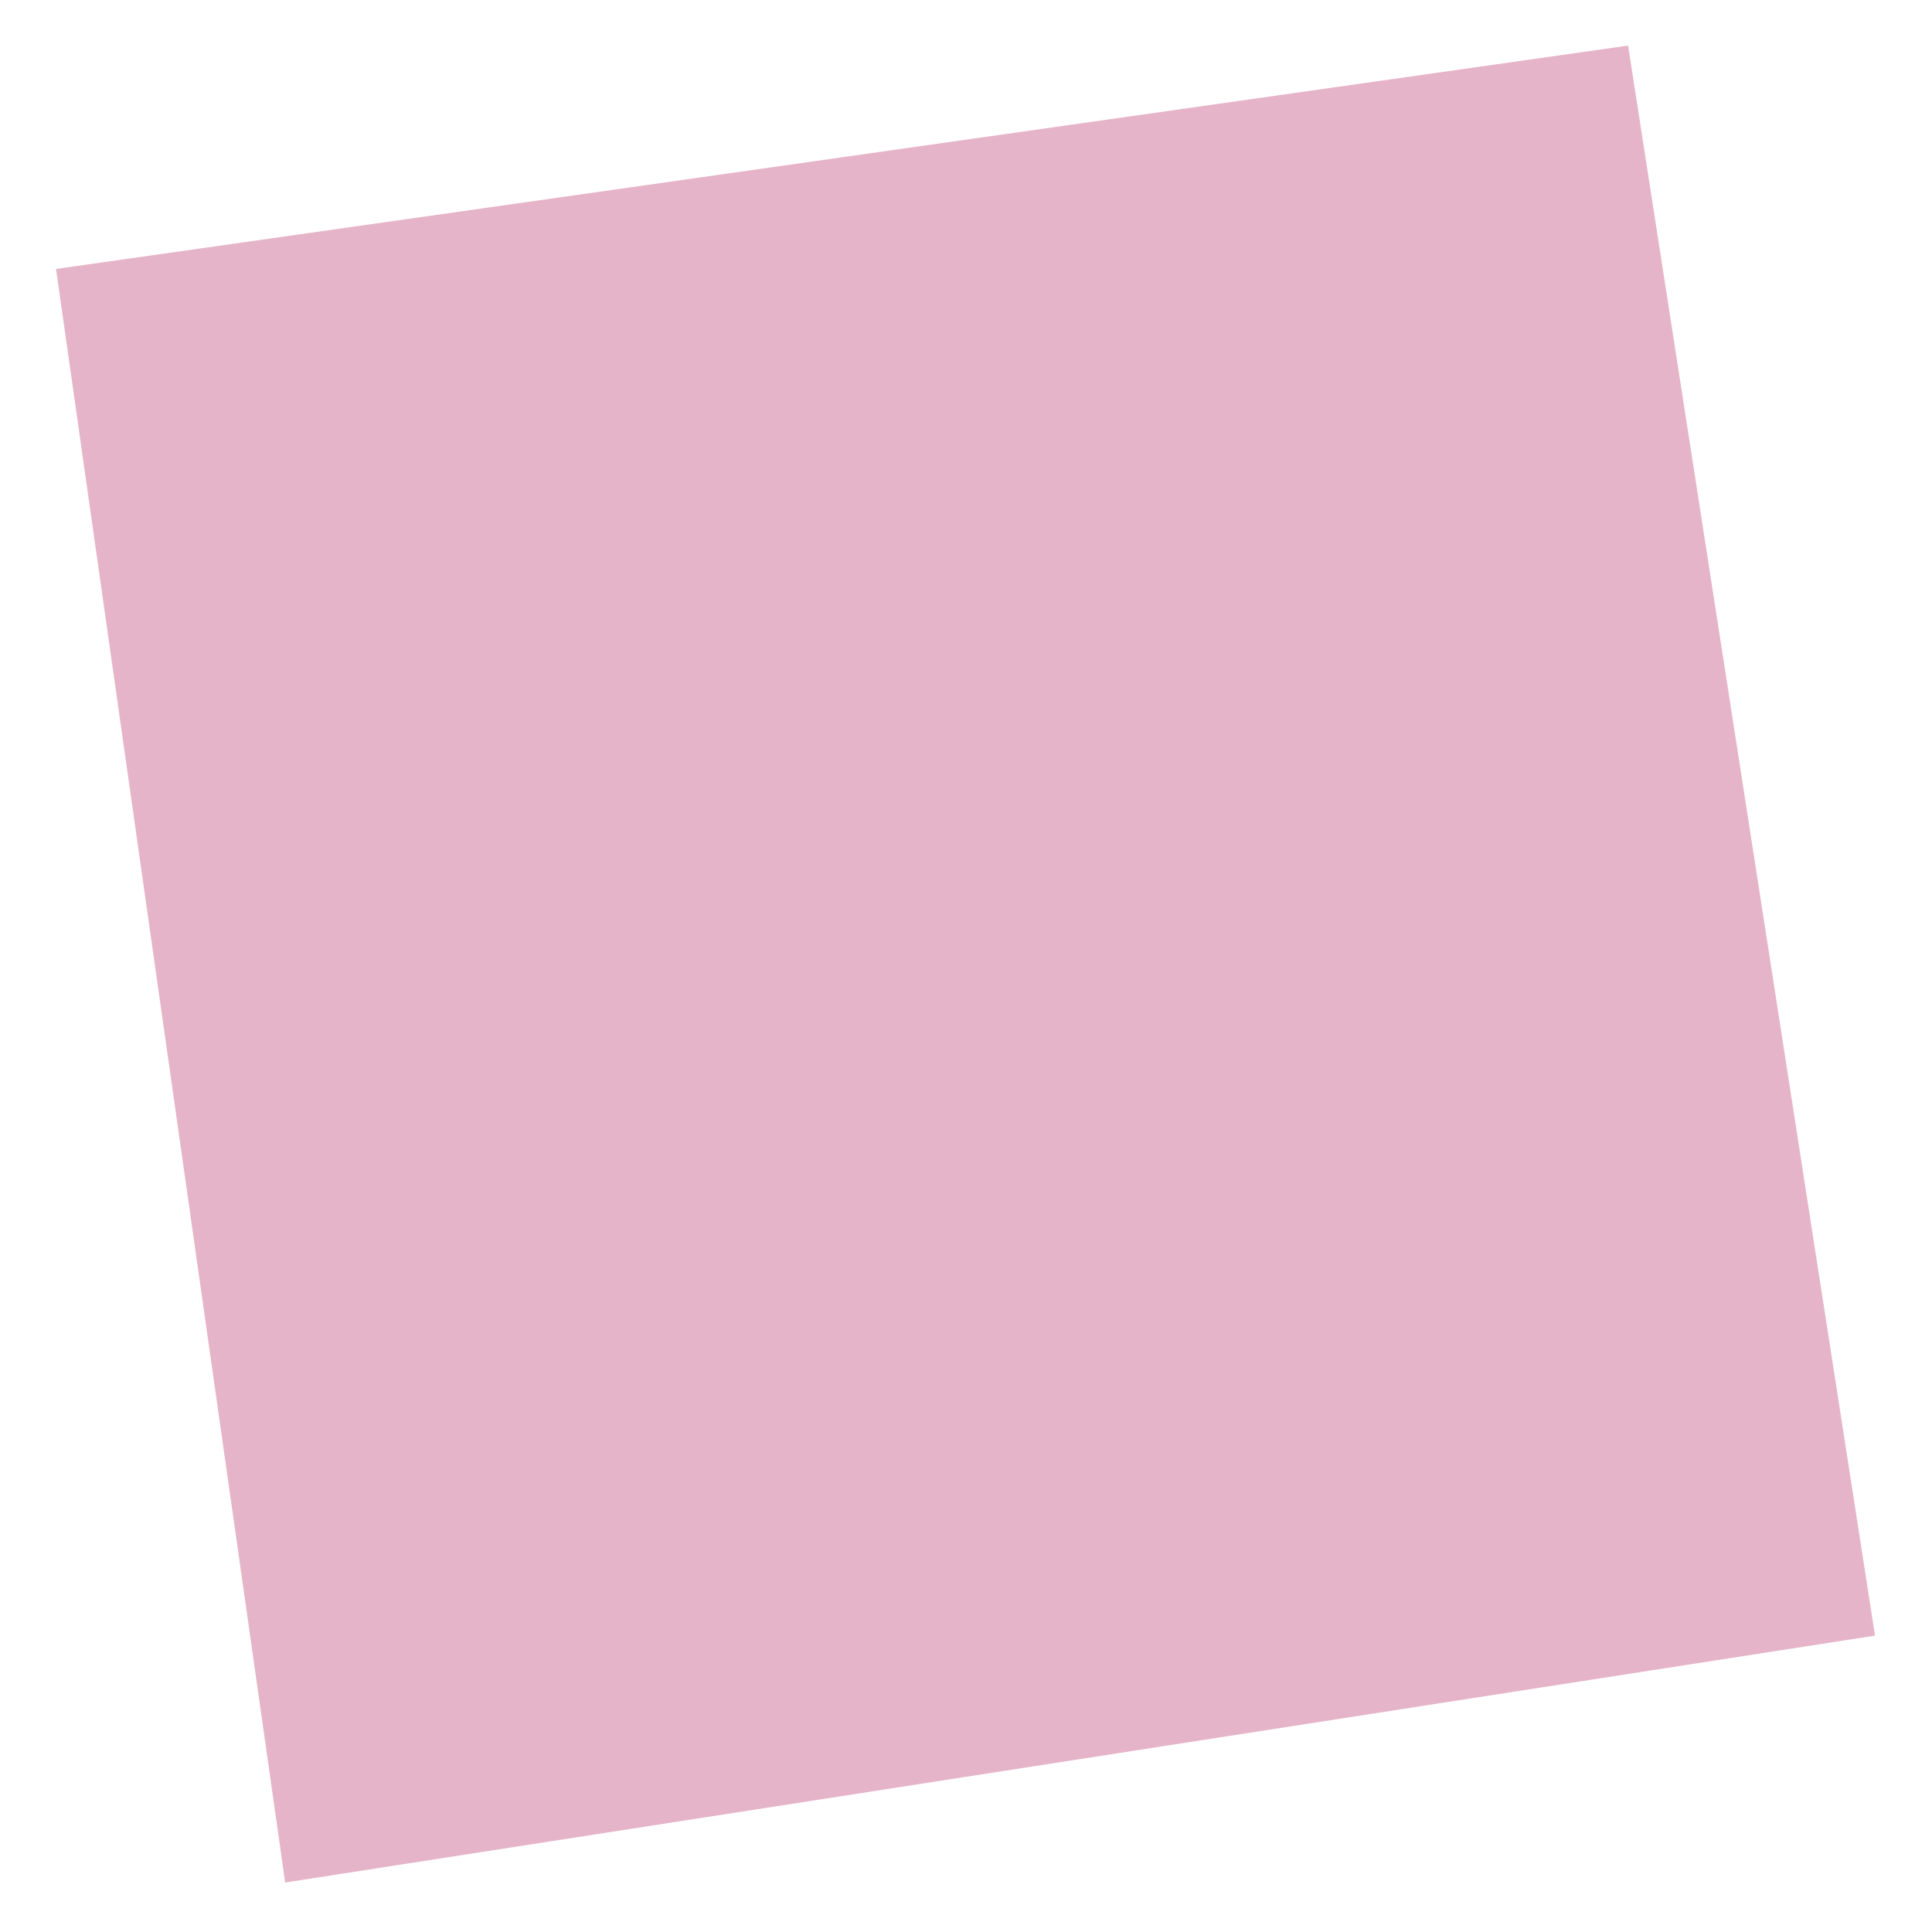
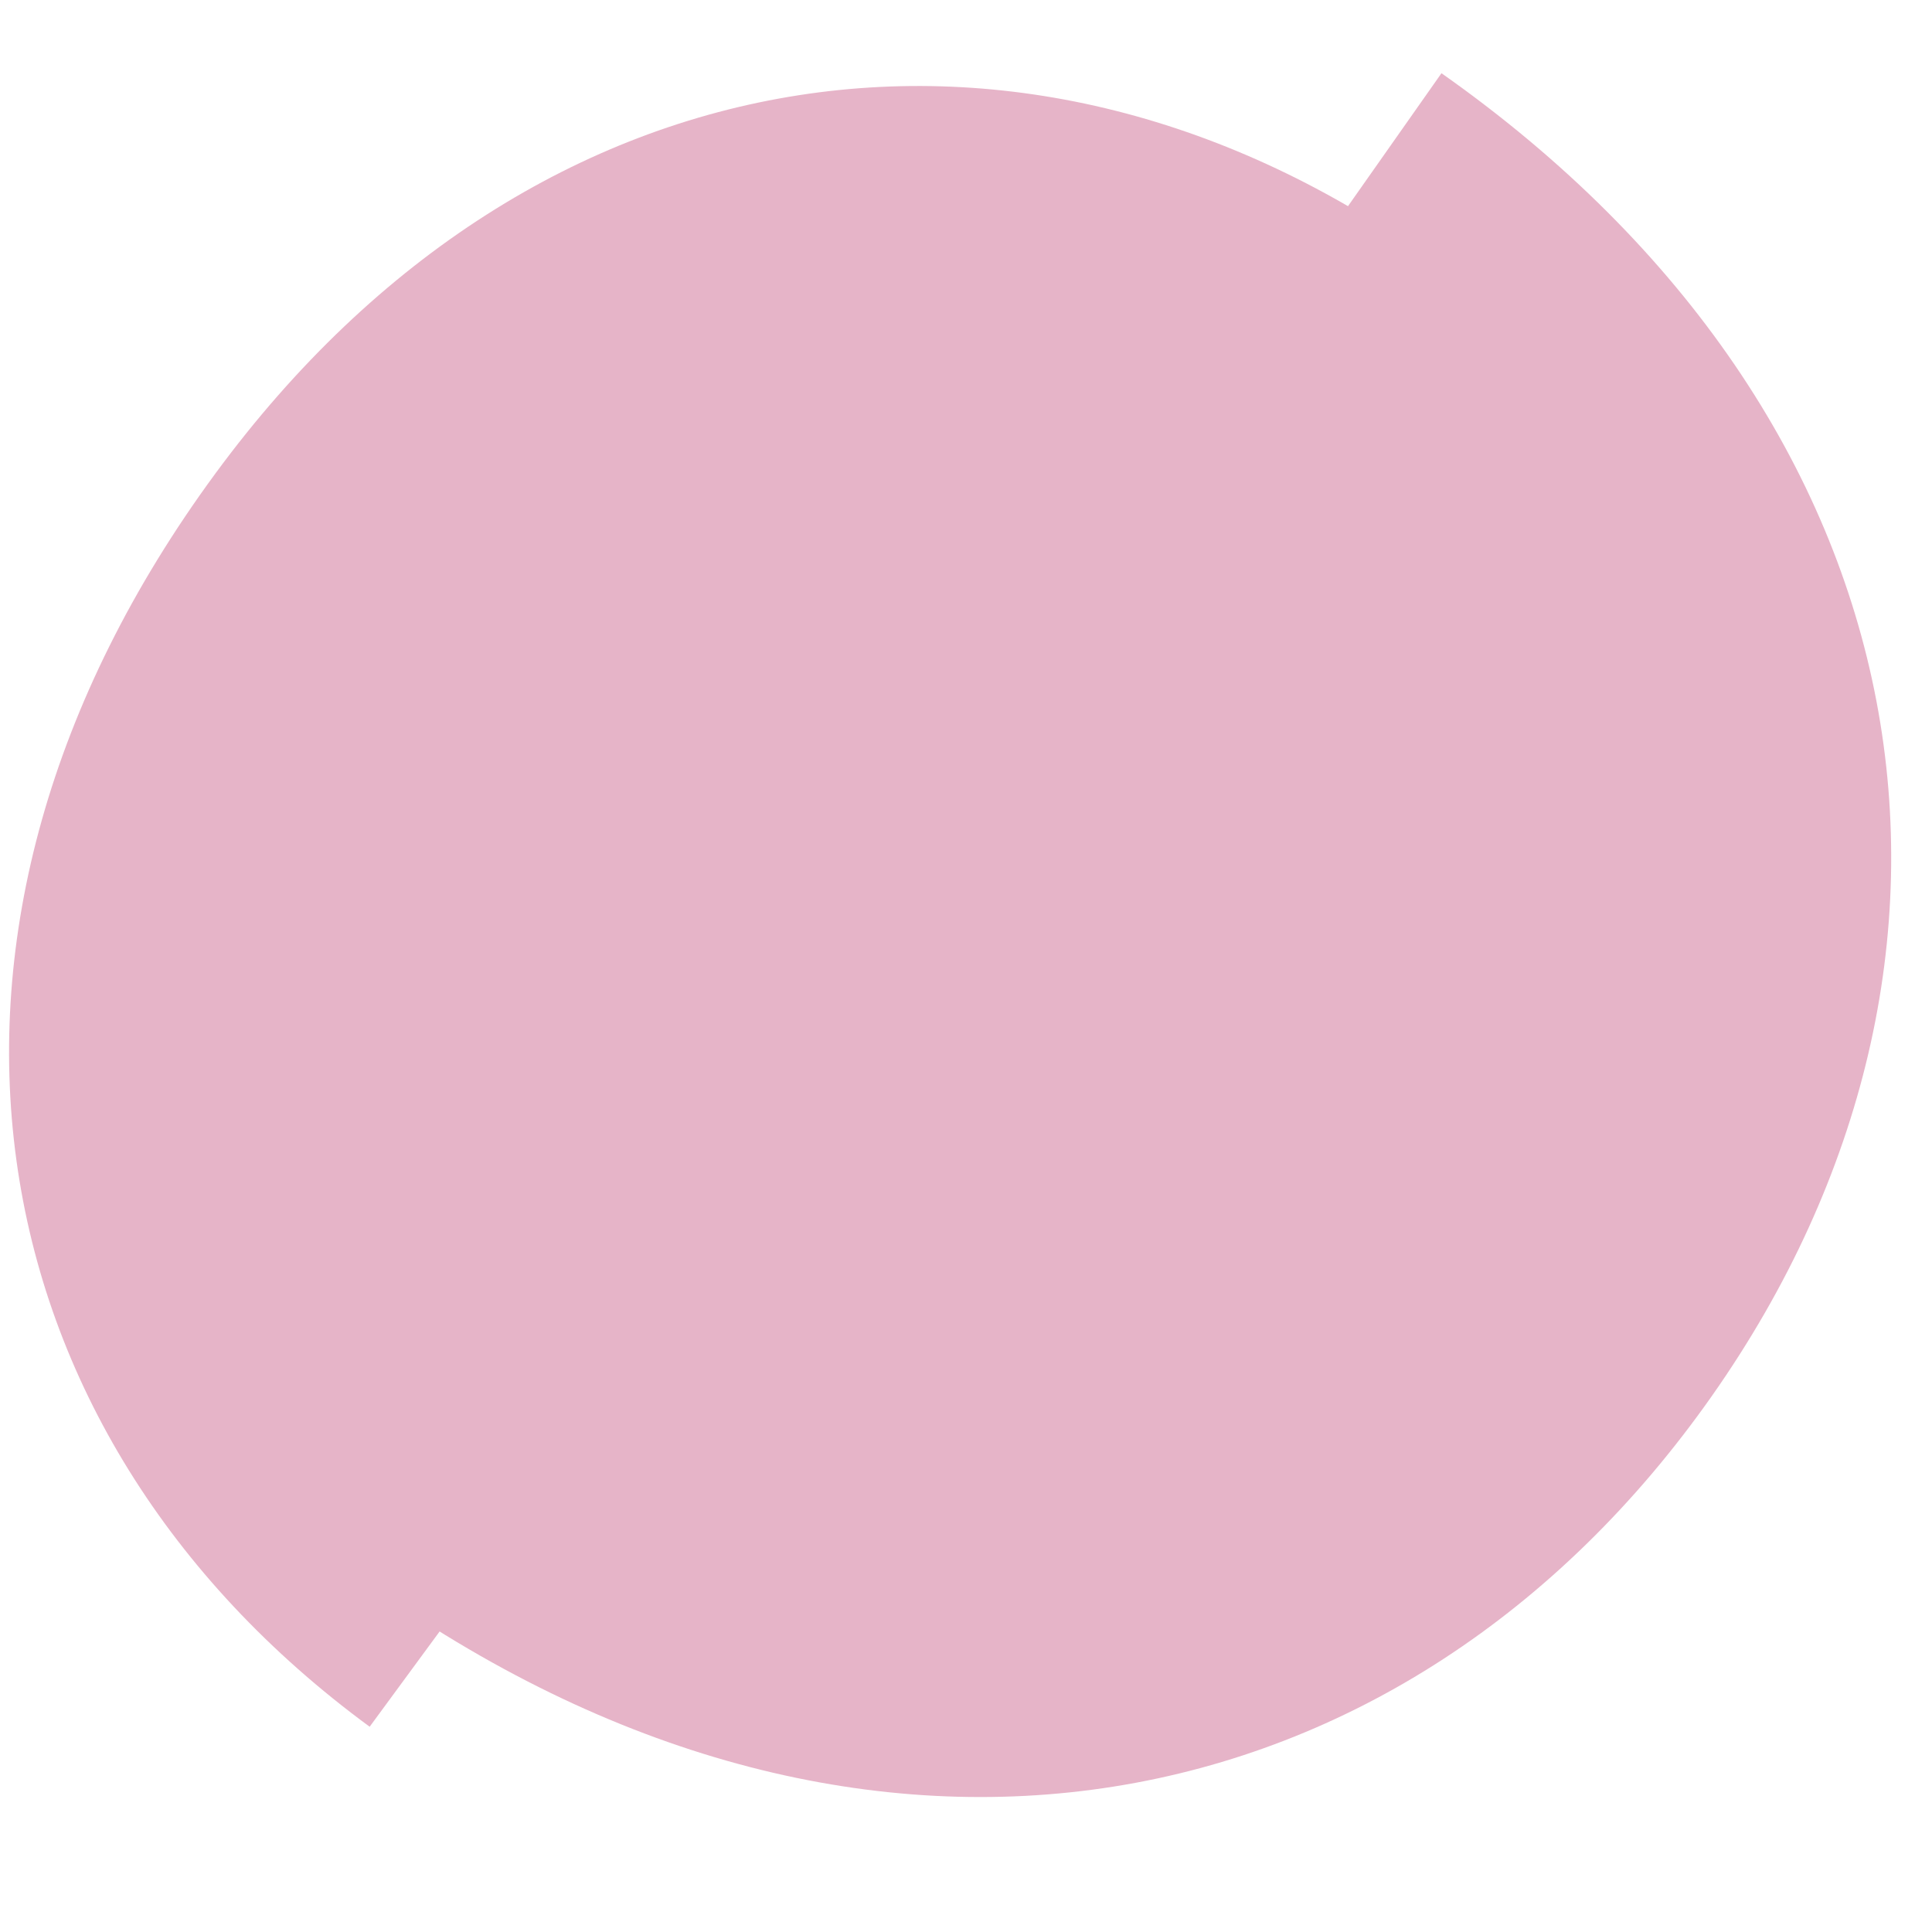
<svg xmlns="http://www.w3.org/2000/svg" id="Layer_1" data-name="Layer 1" viewBox="0 0 100 100">
-   <polygon points="14.76 97.44 97.05 84.66 84.27 2.36 2.9 13.92 14.76 97.44" style="fill:#e6b4c8" />
+   <path d="M88.61,72.25c15.86-22.58,11.51-50.5-14-68.46L19.44,82.25c25.56,18,53.3,12.59,69.17-10" style="fill:#e6b4c8" />
+   <path d="M19.13,89.38,74.61,13.84C53.81-1.44,27.83,1.8,11.14,24.52c-17.29,23.54-12.82,49.58,8,64.86" style="fill:#e6b4c8" />
</svg>
